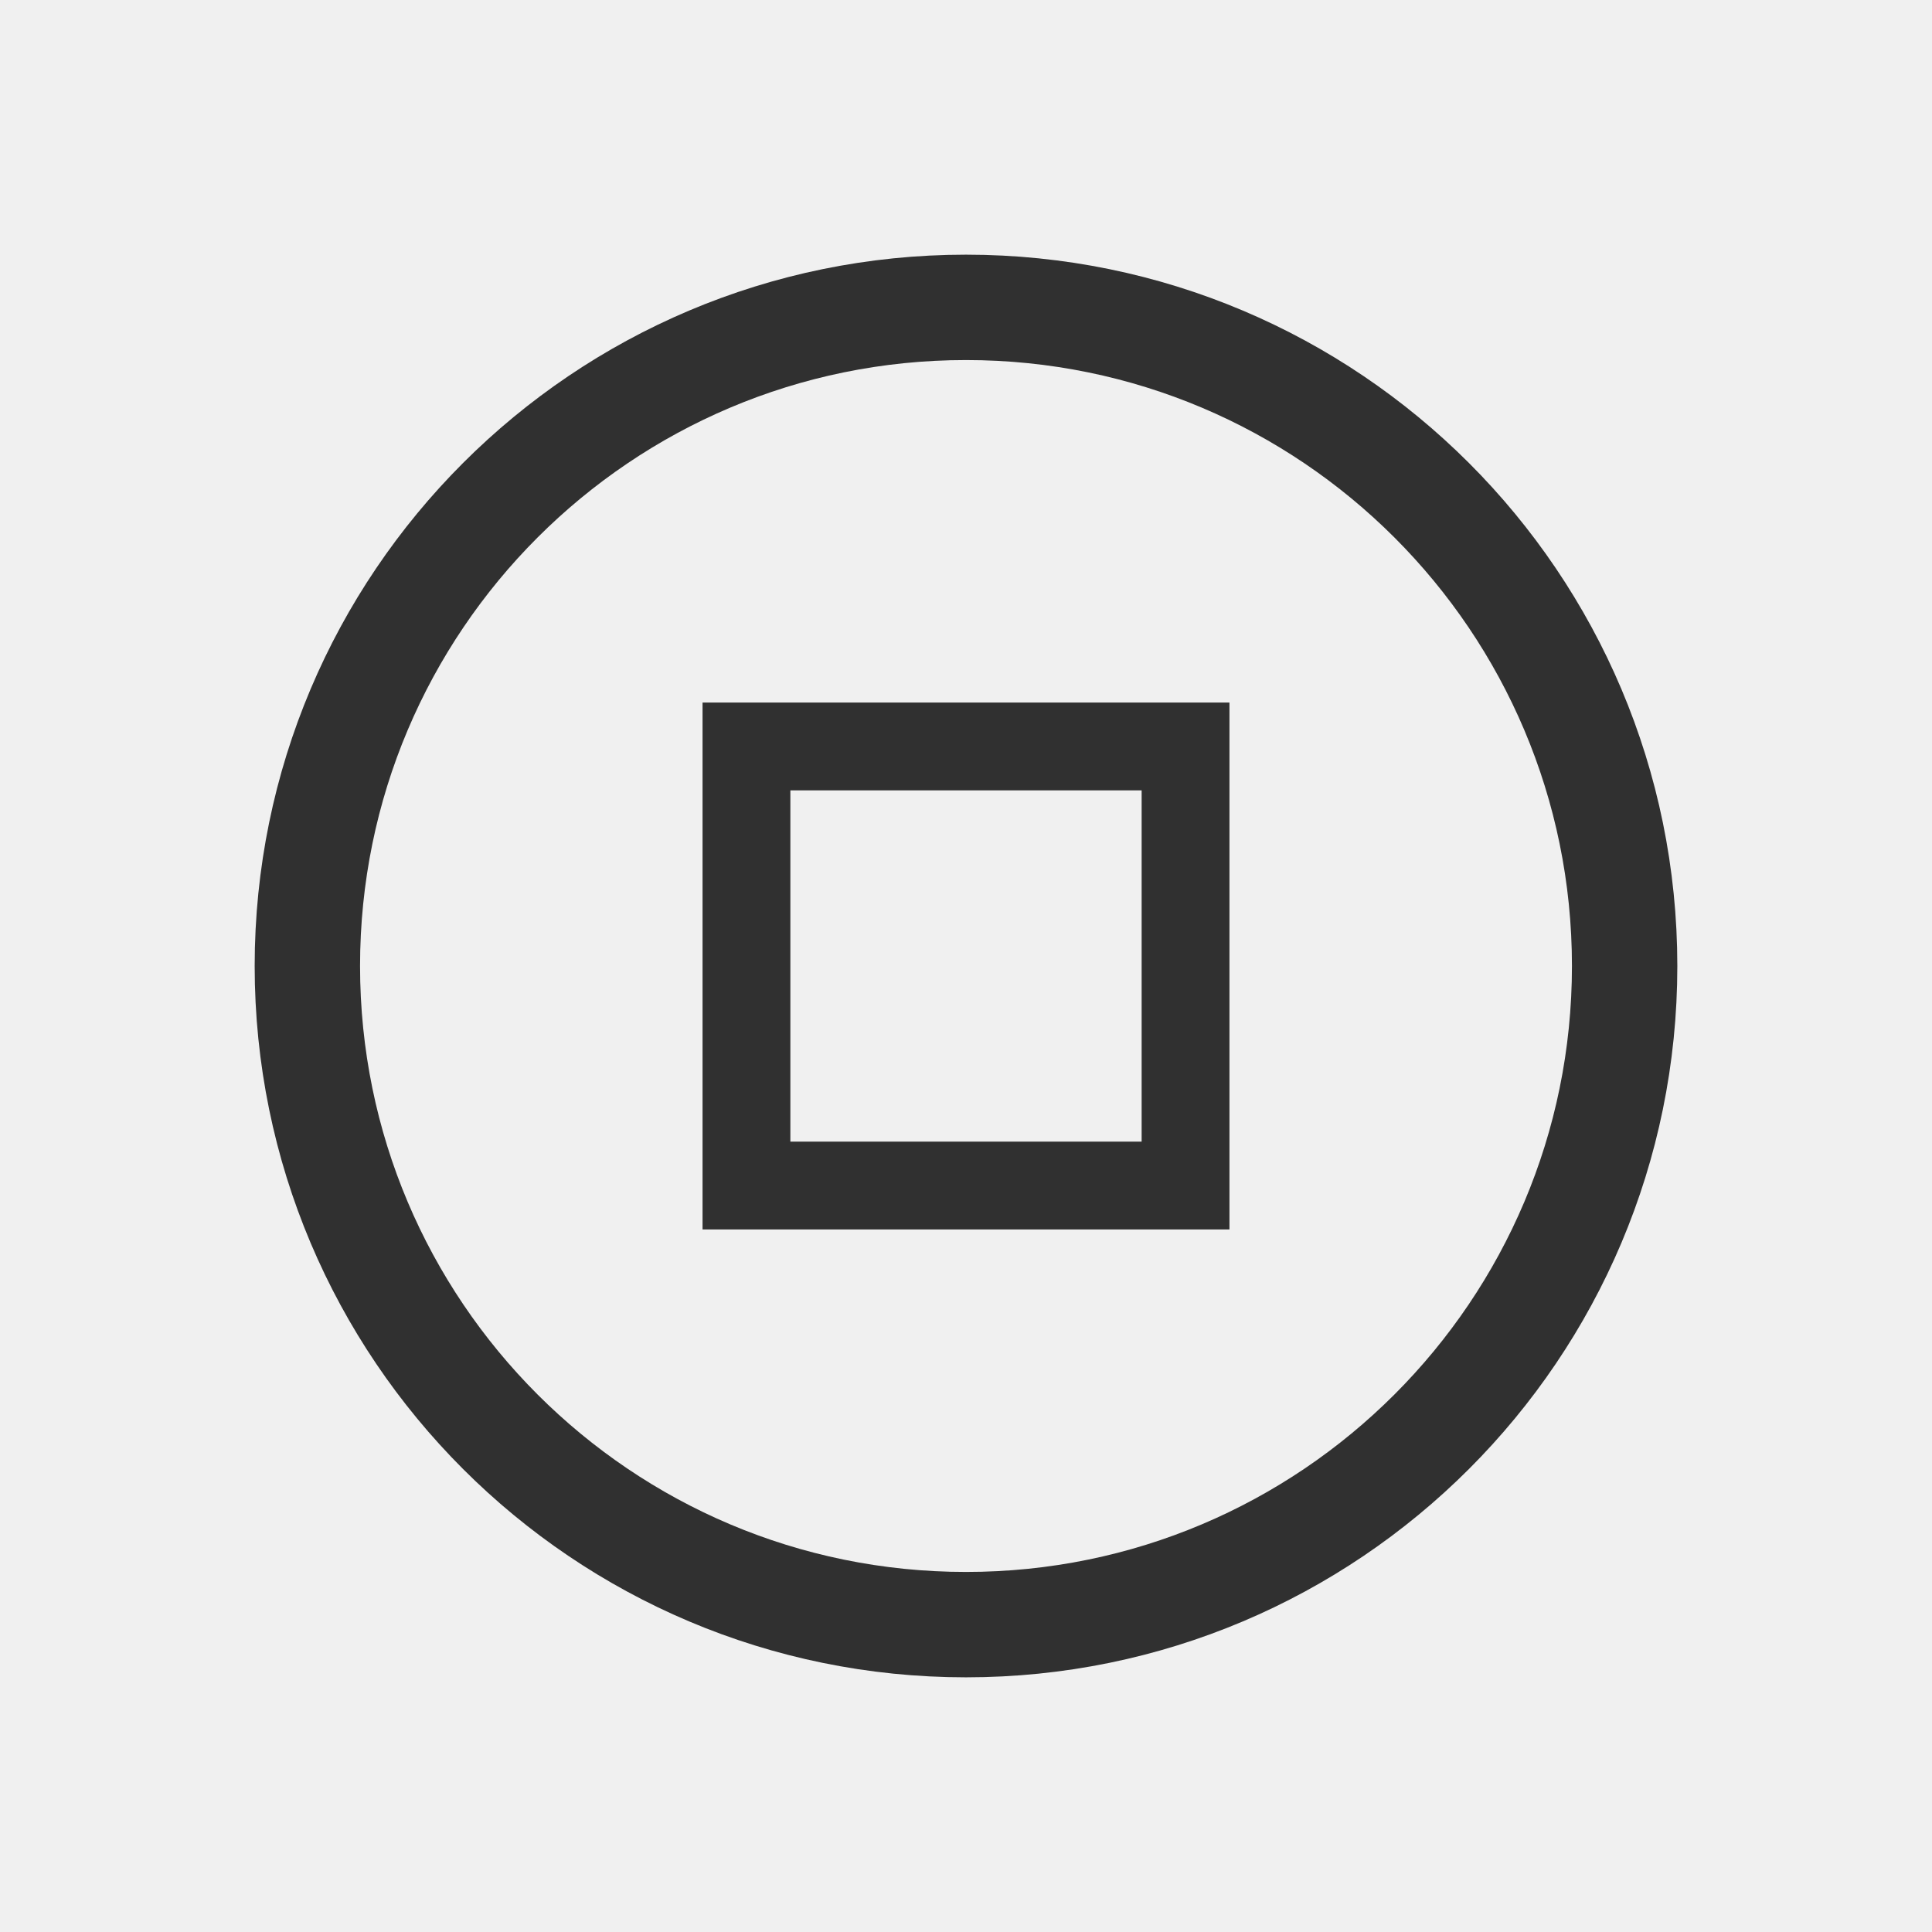
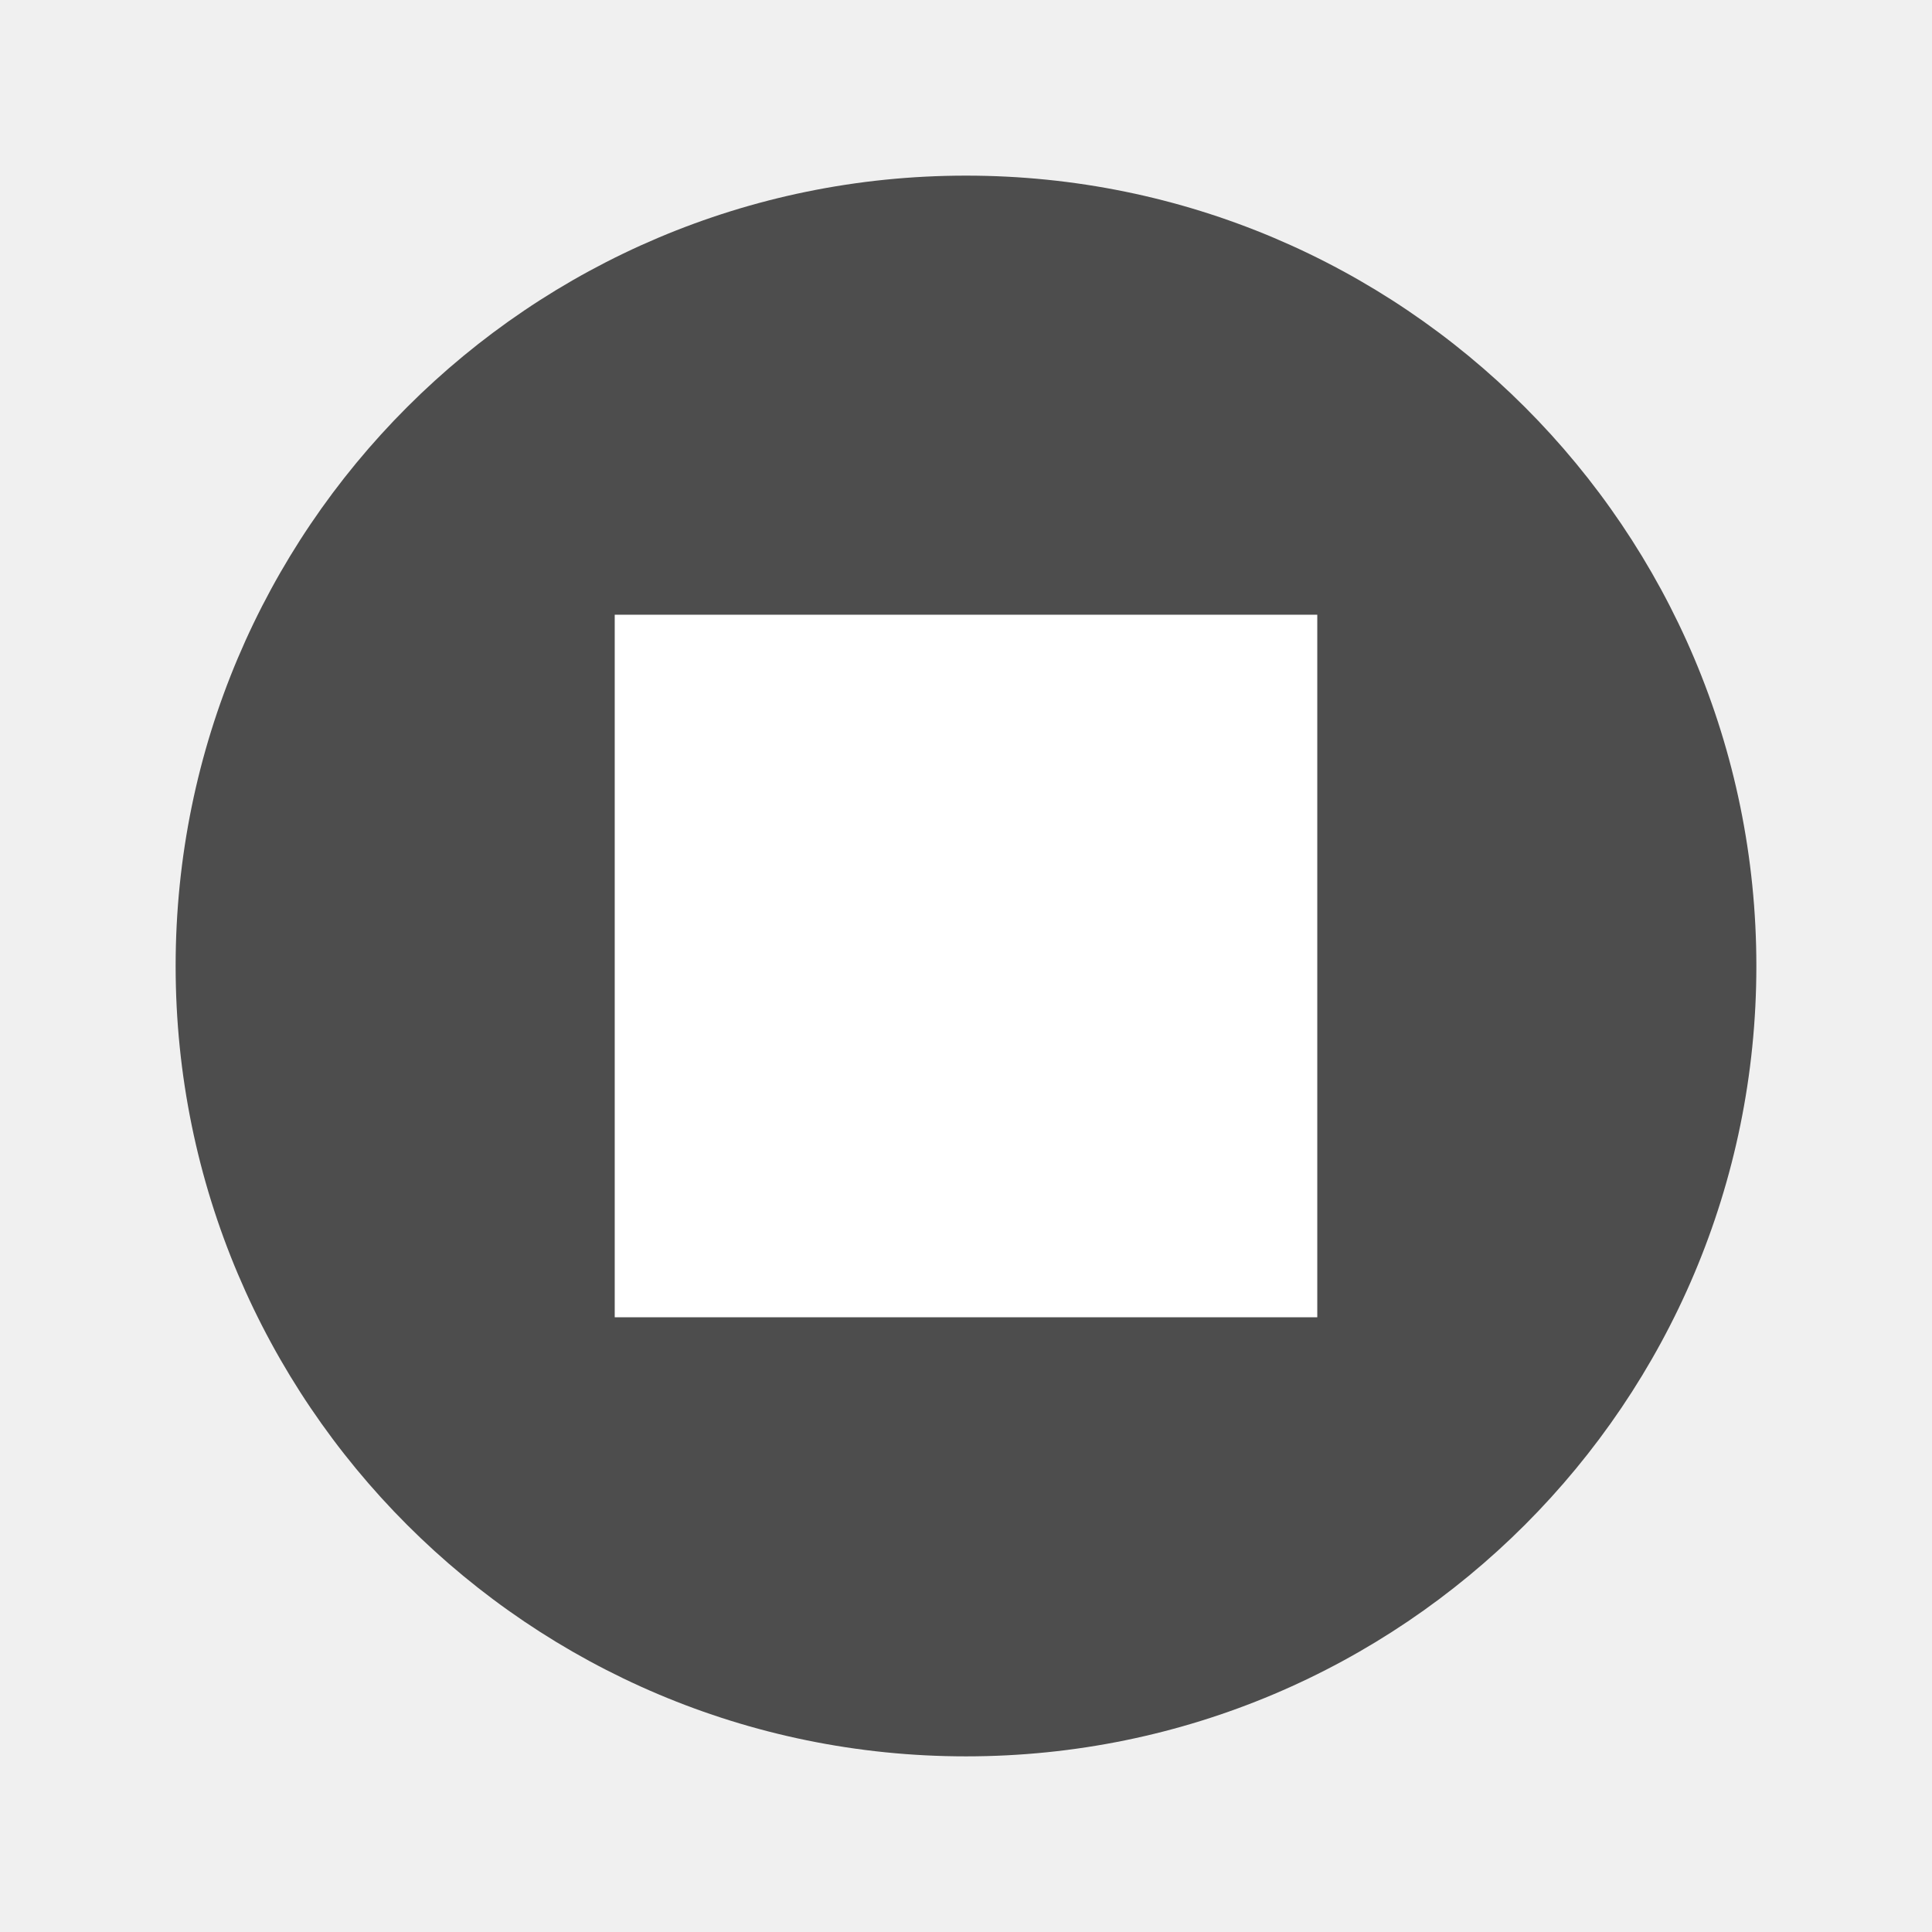
- <svg xmlns="http://www.w3.org/2000/svg" width="22px" height="22px" viewBox="0 0 22 22" version="1.1">
-   <defs />
-   <g id="Page-1" stroke="none" stroke-width="1" fill="none" fill-rule="evenodd">
-     <g id="media-playback-stop" stroke="#303030">
-       <circle id="Oval" stroke-width="1.2" cx="11" cy="11" r="7.5" />
-       <polygon id="Rectangle-4" points="8.5 8.5 13.5 8.5 13.5 13.5 8.5 13.5" />
-     </g>
+ <svg xmlns="http://www.w3.org/2000/svg" width="22" height="22" viewBox="0 0 22 22" id="svg2" version="1.1">
+   <defs id="defs3051">
+     <style type="text/css" id="current-color-scheme">
+       .ColorScheme-Text {
+         color:#4d4d4d;
+       }
+       </style>
+   </defs>
+   <g id="layer1" transform="translate(0,-1030.362)">
+     <path style="color:#4d4d4d;fill:currentColor;fill-opacity:1;stroke:none" d="m 11,1032.362 c 4.971,0 9,4.029 9,9 0,4.971 -4.029,9 -9,9 -4.971,0 -9,-4.029 -9,-9 0,-4.971 4.029,-9 9,-9 z" id="path833" />
+     <polygon transform="matrix(1.6,0,0,1.6,-6.6,1023.762)" style="fill:#ffffff;fill-opacity:1;fill-rule:evenodd;stroke:none;stroke-width:0.062;stroke-linejoin:round;stroke-miterlimit:4;stroke-dasharray:none;stroke-opacity:1;paint-order:stroke fill markers" id="Rectangle-4" points="13.5,13.5 8.5,13.5 8.5,8.5 13.5,8.5 " />
  </g>
</svg>
